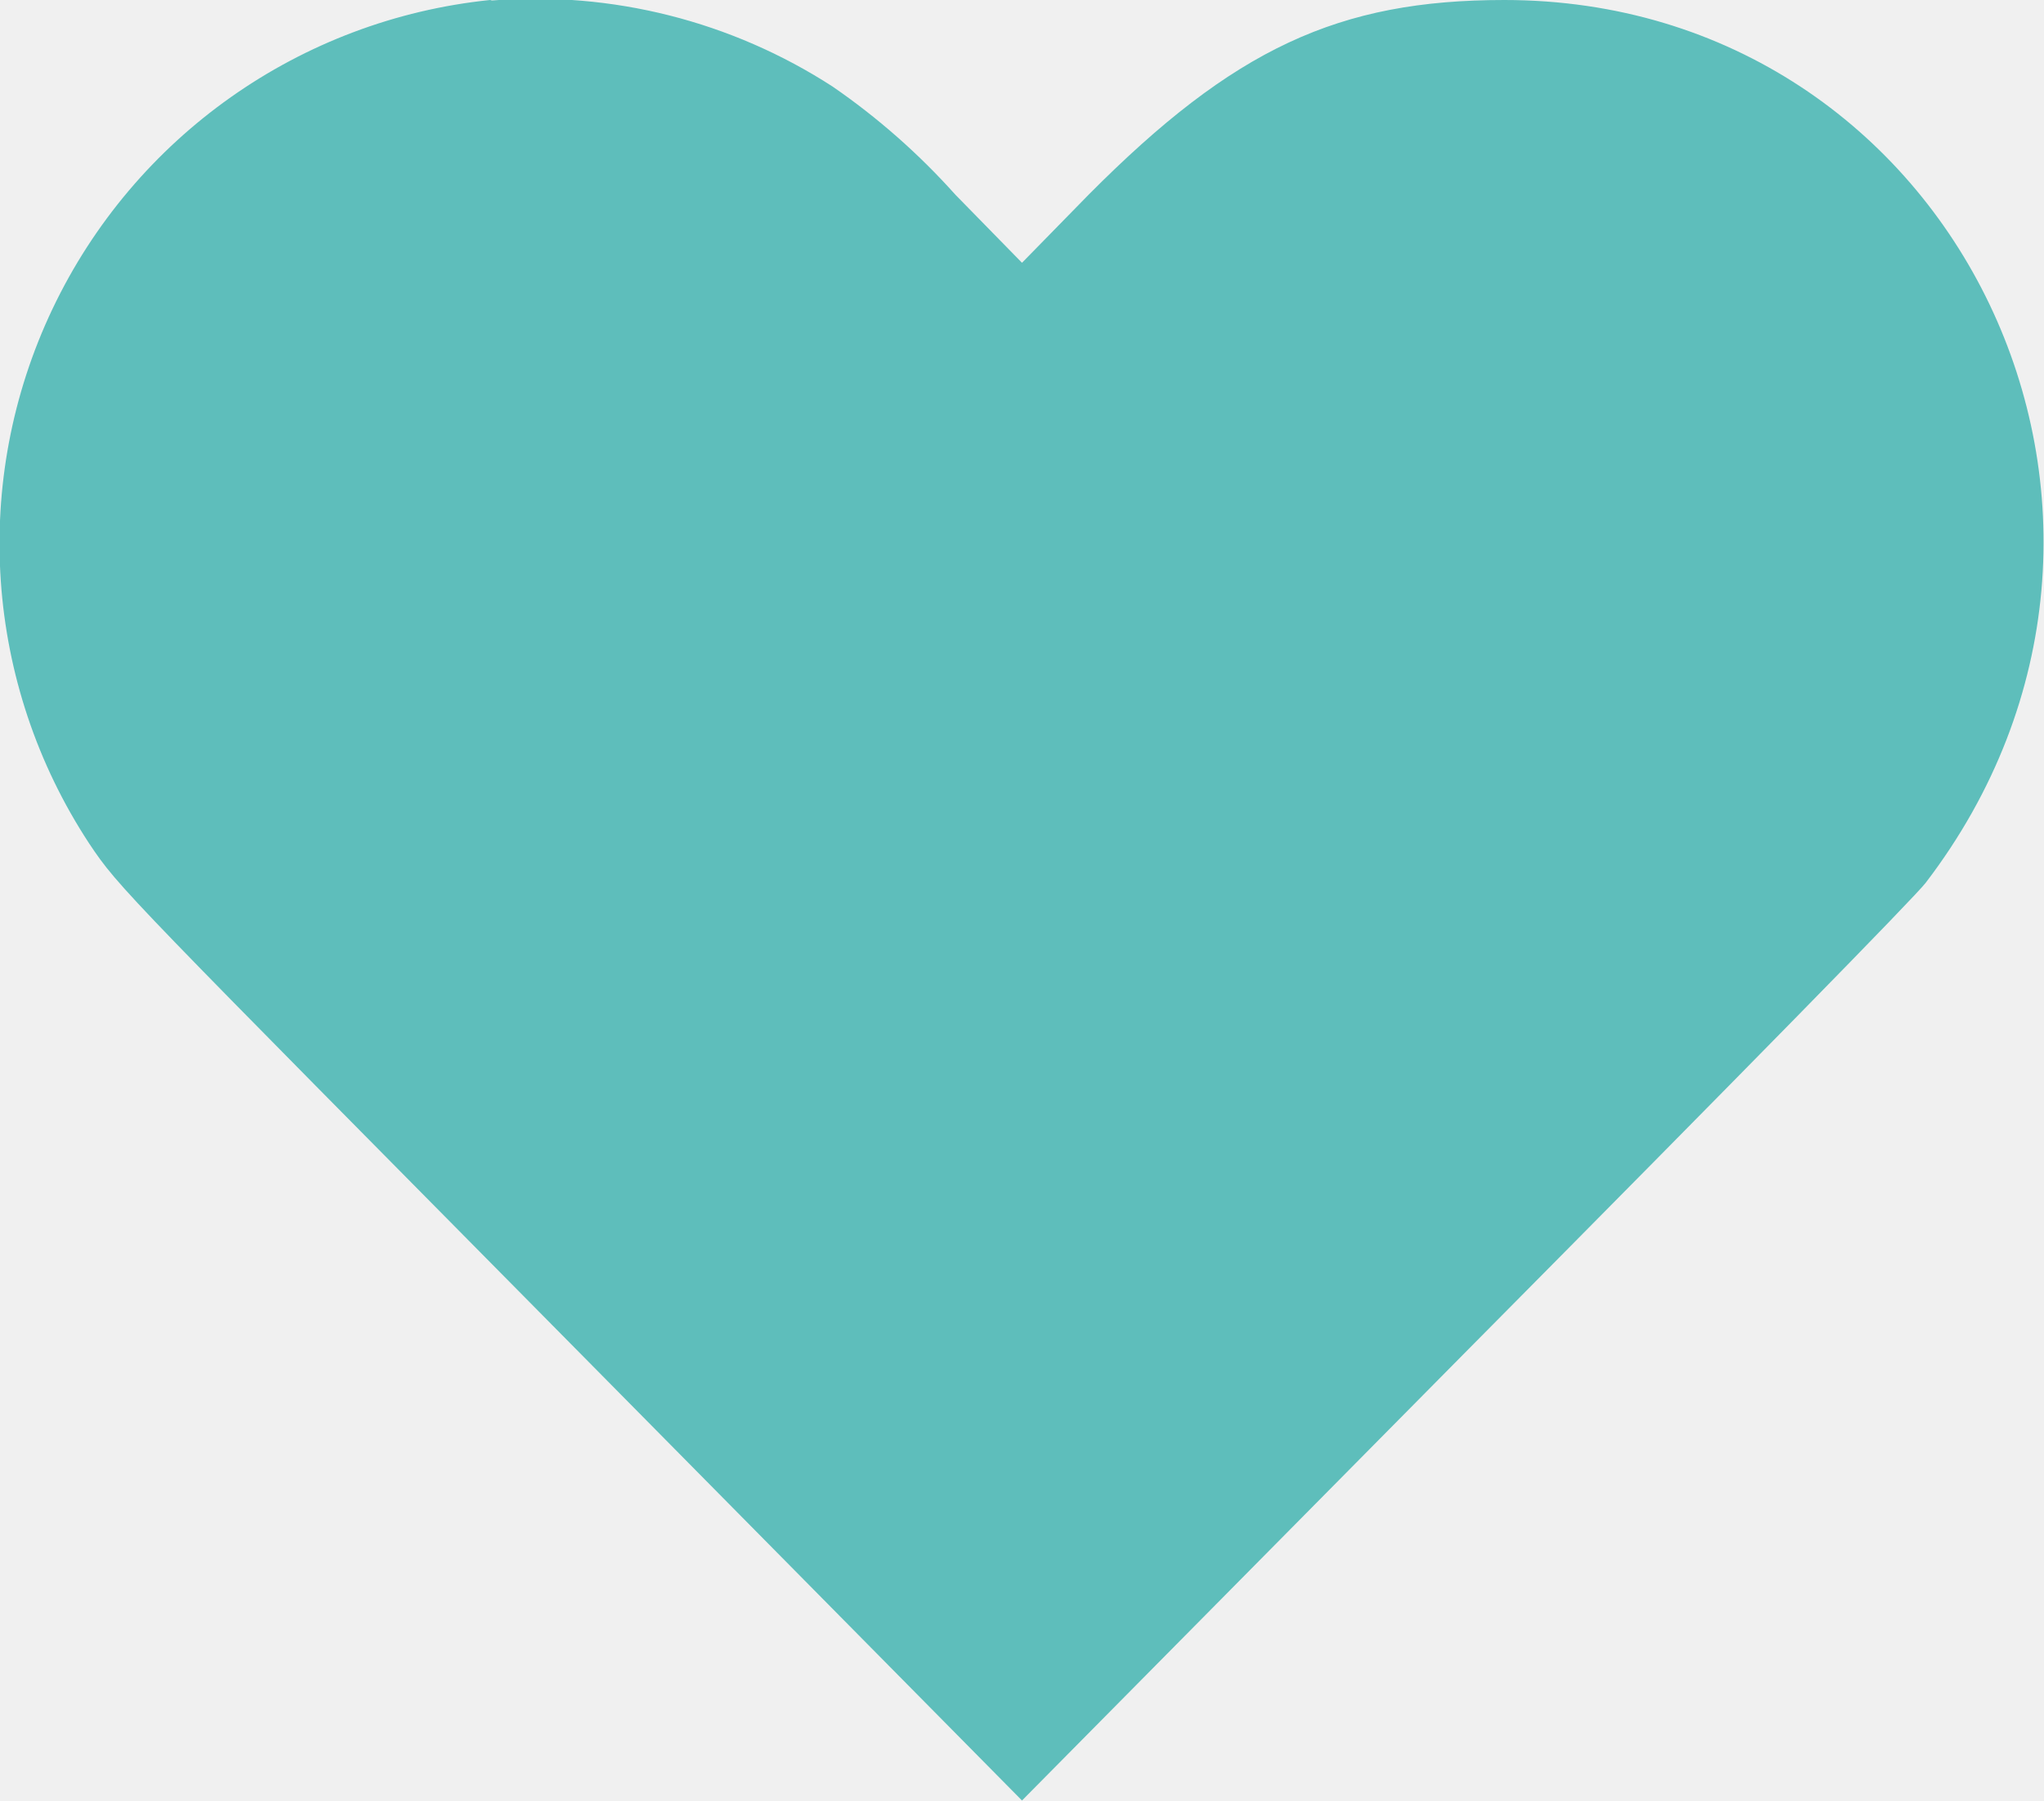
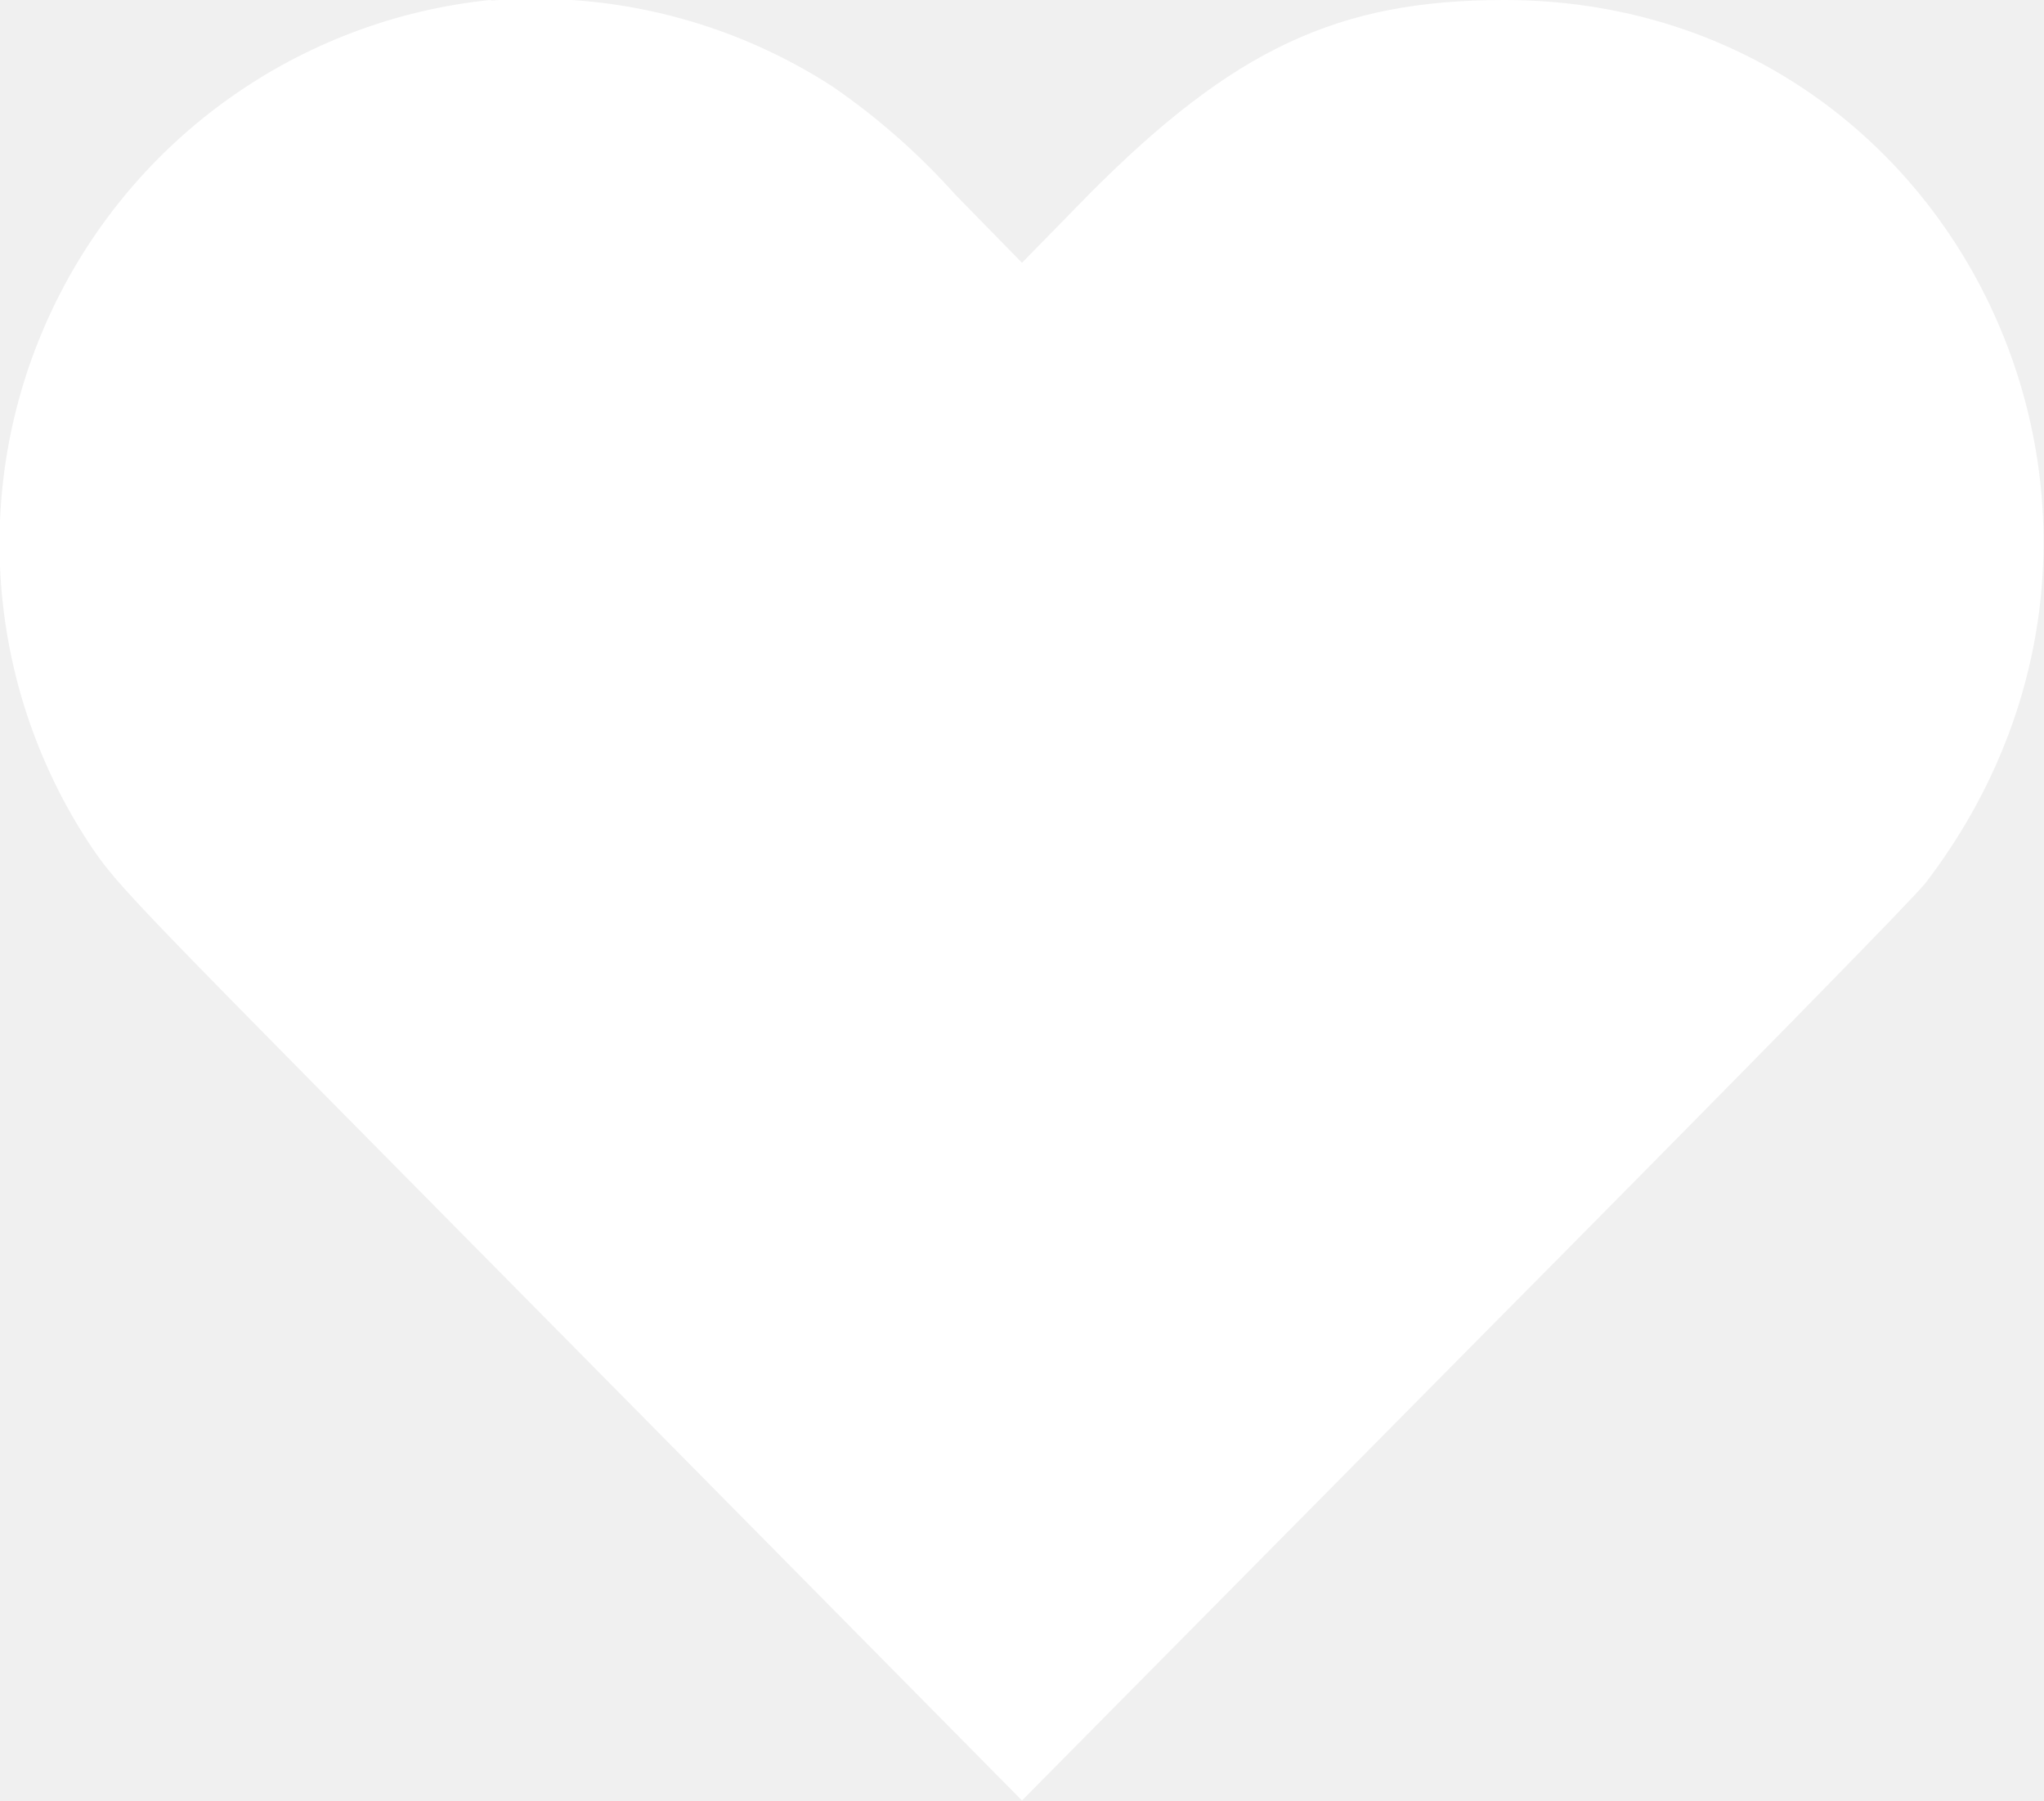
- <svg xmlns="http://www.w3.org/2000/svg" width="42" height="37" fill="#5ebebb" viewBox="0 0 42 37">
+ <svg xmlns="http://www.w3.org/2000/svg" width="42" height="37" fill="#FFFFFF" viewBox="0 0 42 37">
  <g>
    <path d="M10.07,0A11.23,11.23,0,0,0,1.83,17.33c.62.93.72,1,10.12,10.51L21,37l9.11-9.21c5.74-5.79,9.25-9.37,9.46-9.65C45.31,10.63,40.21,0,30.91,0c-3.41,0-5.56,1-8.54,4L21,5.4,19.63,4a14.17,14.17,0,0,0-2.52-2.22,11.24,11.24,0,0,0-7-1.77" />
  </g>
</svg>
